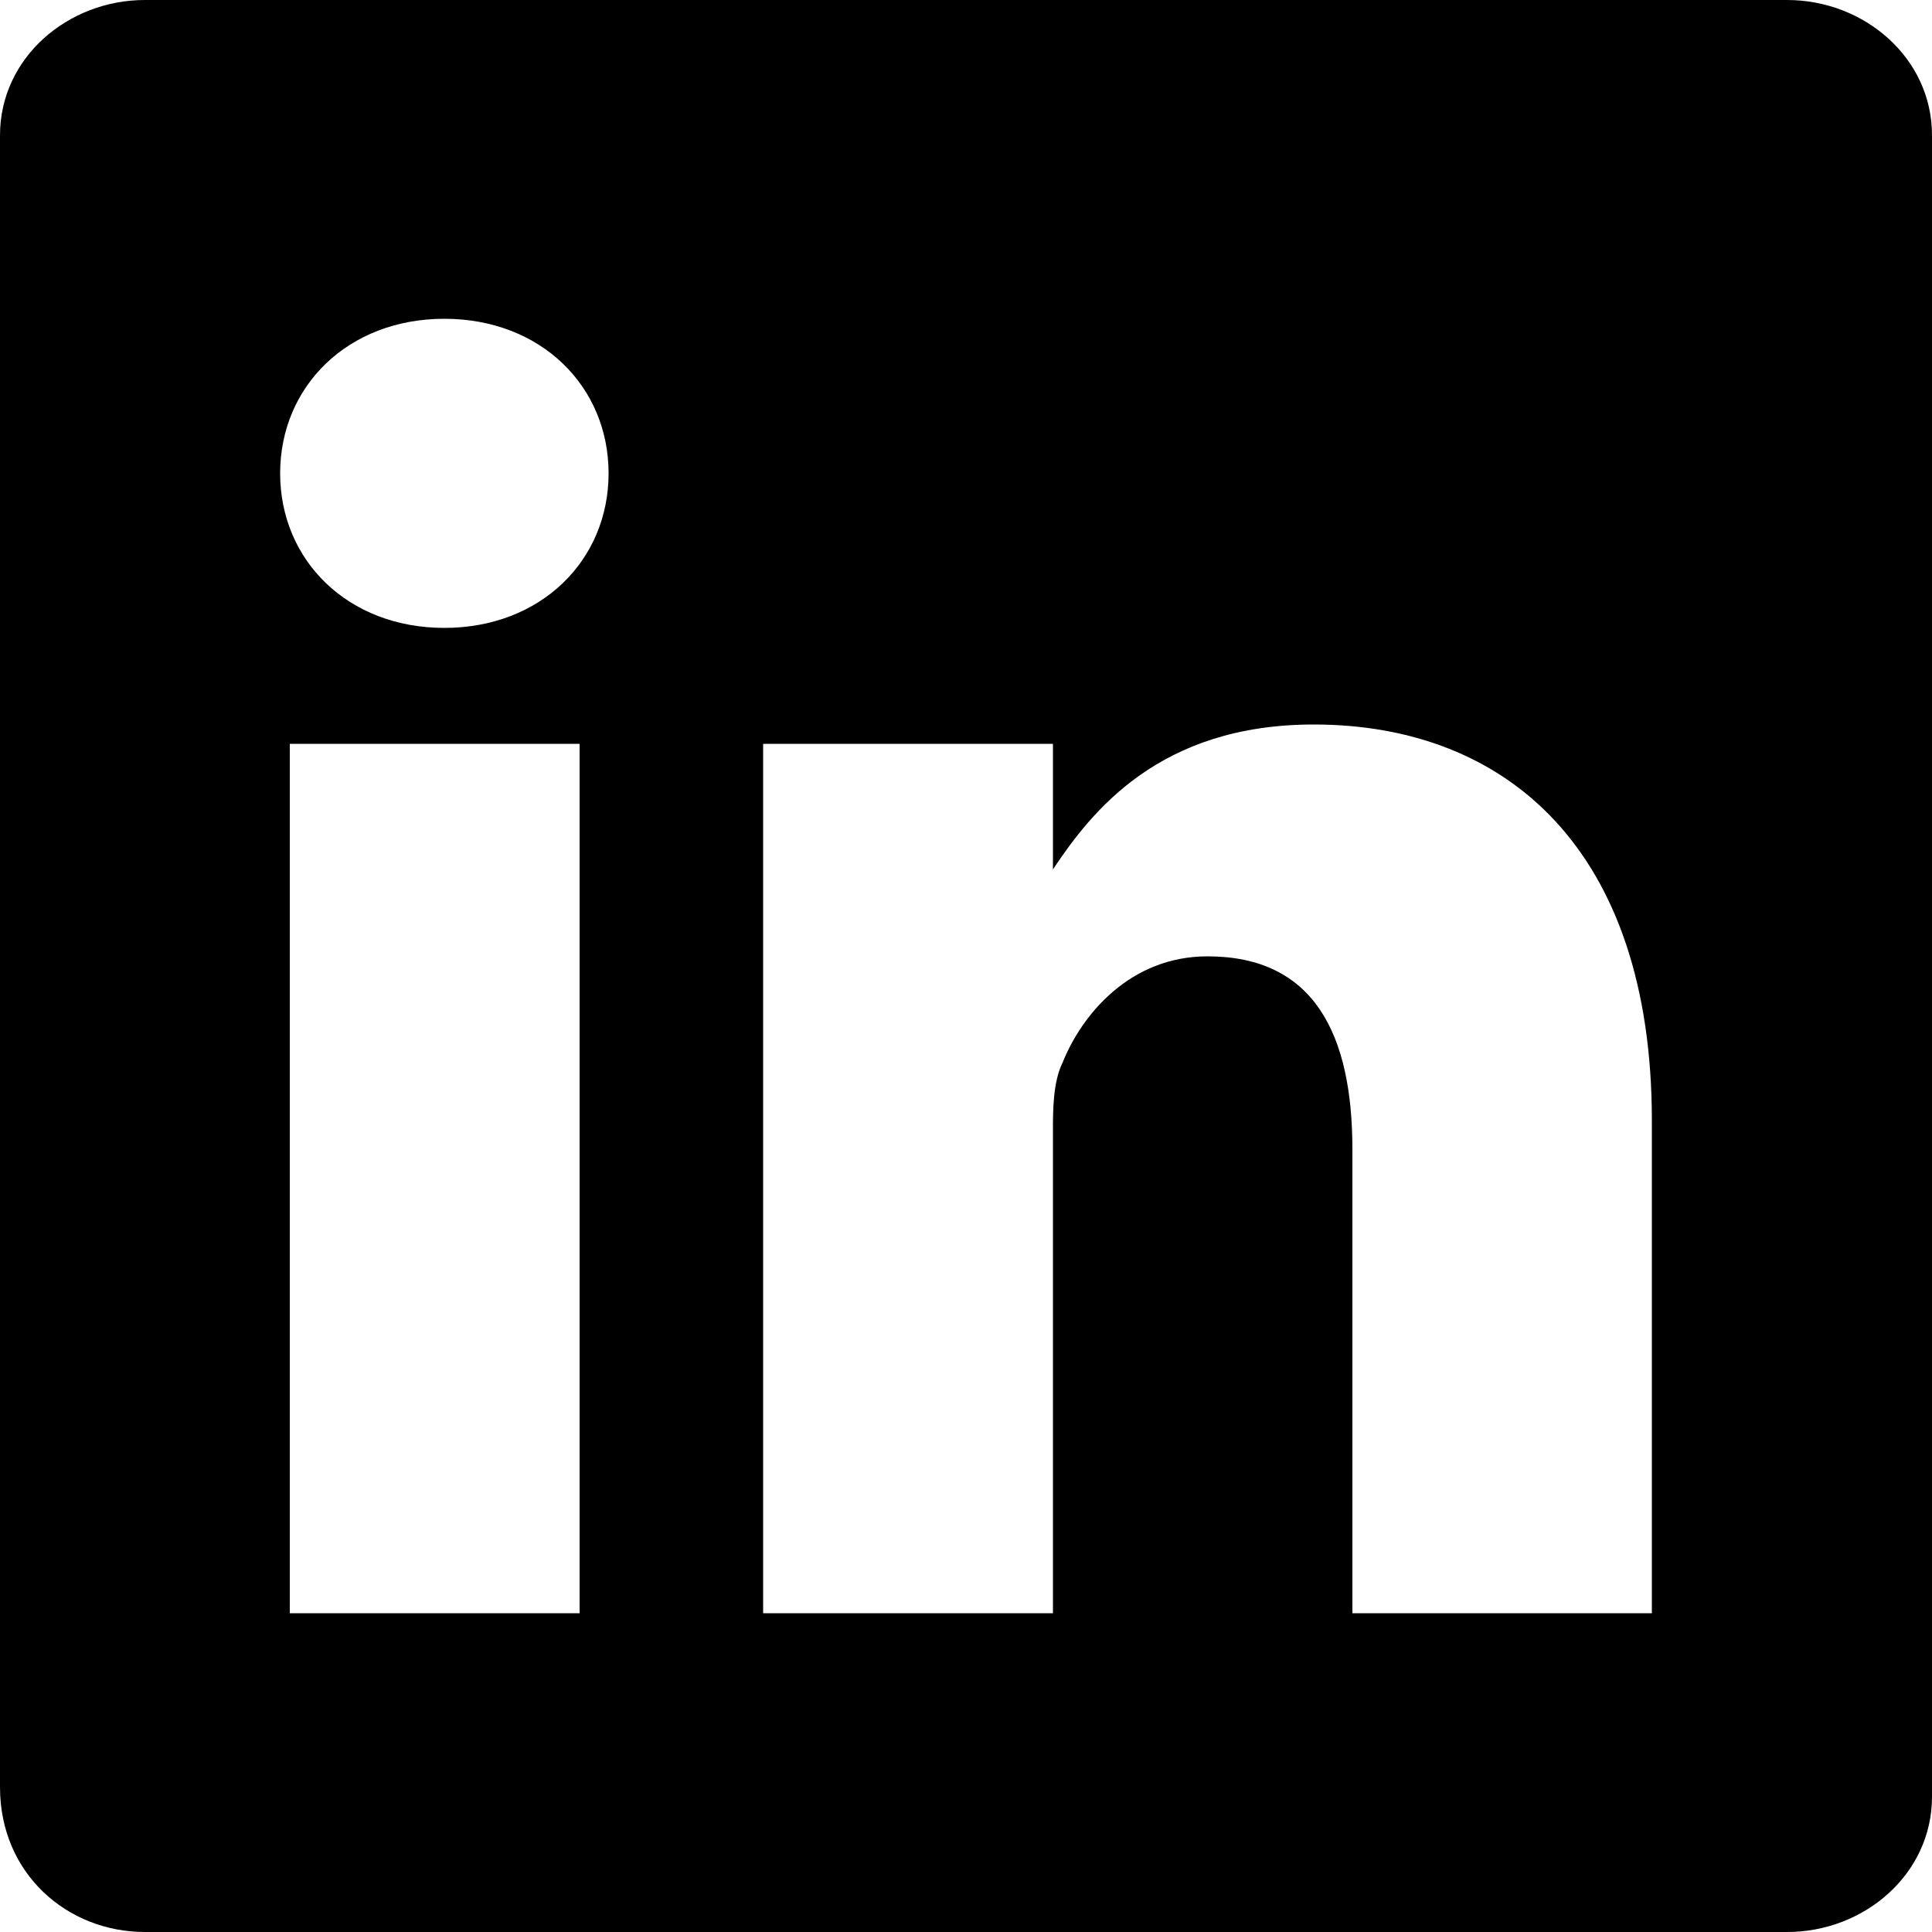
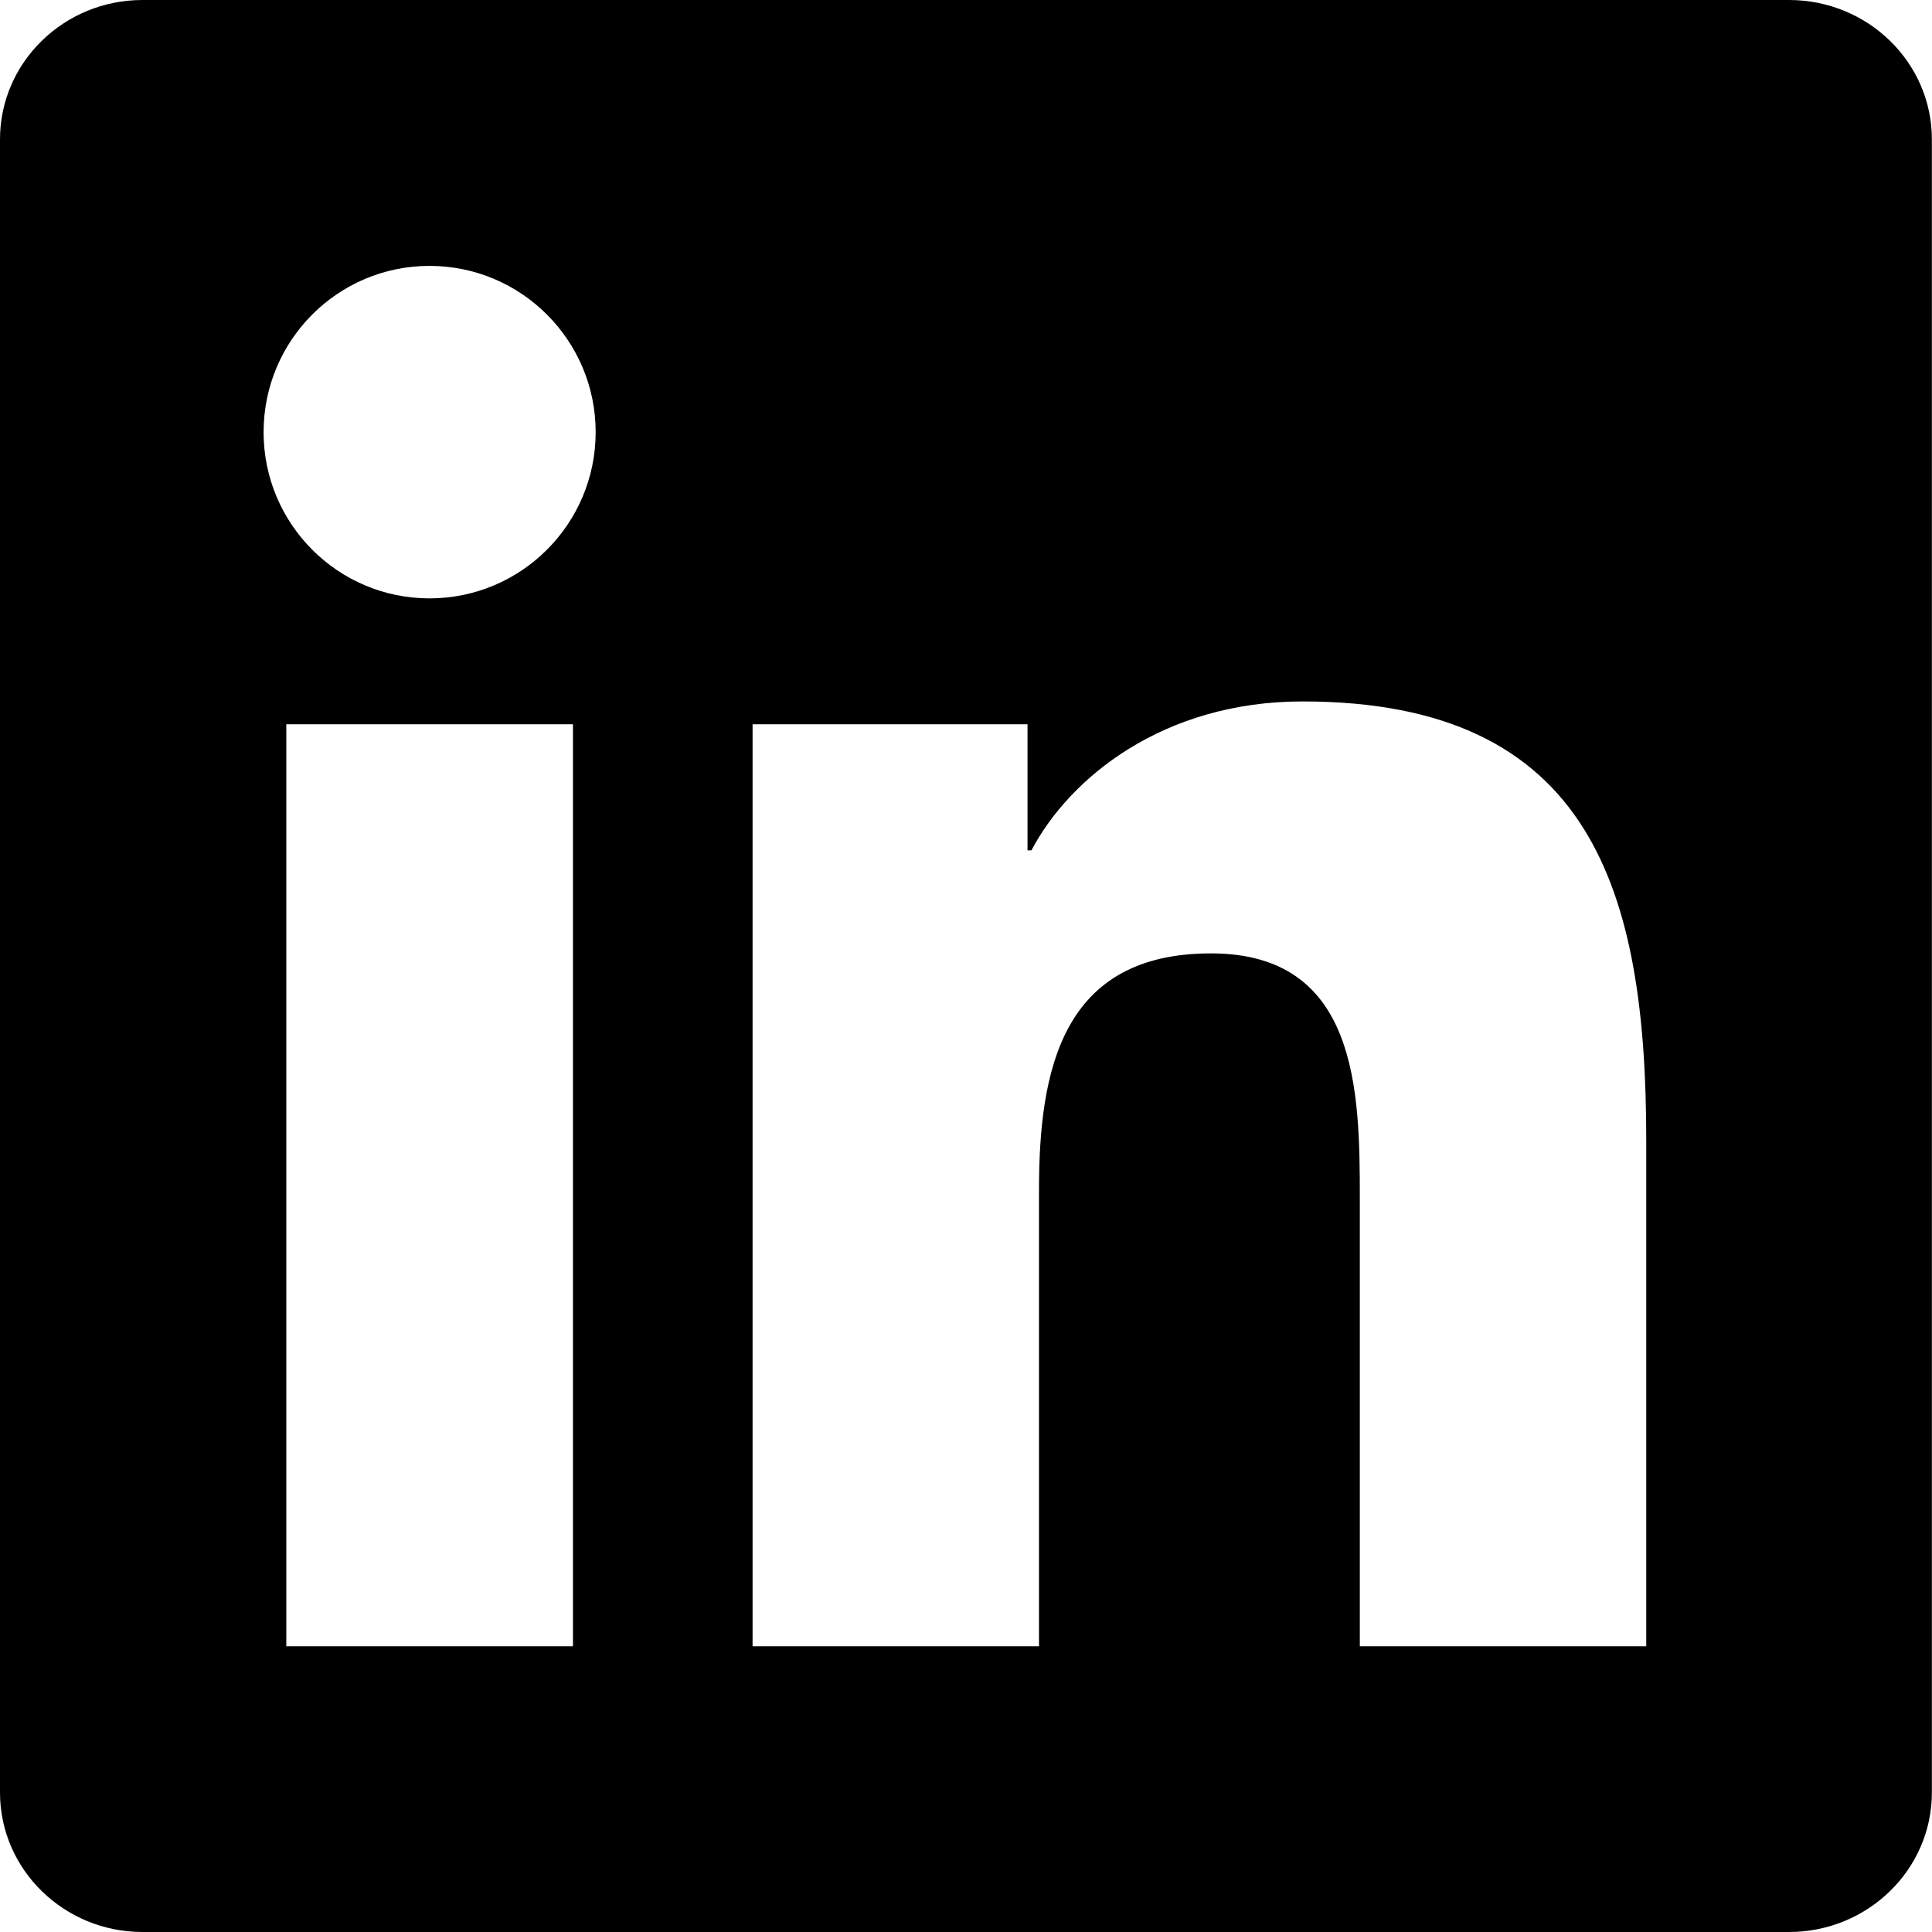
- <svg xmlns="http://www.w3.org/2000/svg" width="20px" height="20px" viewBox="0 0 20 20" version="1.1">
+ <svg xmlns="http://www.w3.org/2000/svg" width="32px" height="32px" viewBox="0 0 32 32" version="1.1">
  <defs />
-   <g id="Page-1" stroke="none" stroke-width="1" fill-rule="evenodd">
-     <g id="social-linkedin">
-       <path d="M18.5,0 L1.5,0 C0.7,0 0,0.6 0,1.4 L0,18.5 C0,19.4 0.7,20 1.5,20 L18.5,20 C19.3,20 20,19.4 20,18.6 L20,1.4 C20,0.6 19.3,0 18.5,0 Z M6.1,16.7 L3,16.7 L3,7.7 L6,7.7 L6,16.7 L6.1,16.7 Z M4.6,6.5 L4.6,6.5 C3.6,6.5 2.9,5.8 2.9,4.9 C2.9,4 3.6,3.3 4.6,3.3 C5.6,3.3 6.3,4 6.3,4.9 C6.3,5.8 5.6,6.5 4.6,6.5 Z M17,16.7 L14,16.7 L14,11.9 C14,10.7 13.6,9.9 12.5,9.9 C11.7,9.9 11.2,10.5 11,11 C10.9,11.2 10.9,11.5 10.9,11.7 L10.9,16.7 L7.9,16.7 L7.9,7.7 L10.9,7.7 L10.9,9 C11.3,8.4 12,7.5 13.6,7.5 C15.6,7.5 17.1,8.8 17.1,11.6 L17.1,16.7 L17,16.7 Z" id="Shape" />
-       <path d="M10.8,9 L10.8,9 C10.7,9 10.7,9 10.8,9 L10.8,9 Z" id="Shape" />
+   <g id="social-icons" stroke="none" stroke-width="1" fill="none" fill-rule="evenodd">
+     <g id="icon-linkedin" fill="#000000">
+       <path d="M27.267,27.267 L22.523,27.267 L22.523,19.841 C22.523,18.069 22.491,15.791 20.058,15.791 C17.587,15.791 17.209,17.721 17.209,19.714 L17.209,27.267 L12.465,27.267 L12.465,11.996 L17.019,11.996 L17.019,14.084 L17.084,14.084 C17.717,12.883 19.264,11.618 21.575,11.618 C26.381,11.618 27.267,14.78 27.267,18.893 L27.267,27.267 Z M7.114,9.911 C5.595,9.911 4.366,8.677 4.366,7.158 C4.366,5.638 5.595,4.404 7.114,4.404 C8.634,4.404 9.866,5.638 9.866,7.158 C9.866,8.677 8.634,9.911 7.114,9.911 Z M4.742,27.267 L9.49,27.267 L9.49,11.996 L4.742,11.996 L4.742,27.267 Z M29.631,0 L2.36,0 C1.059,0 0,1.033 0,2.308 L0,29.69 C0,30.965 1.059,32 2.36,32 L29.631,32 C30.937,32 31.998,30.965 31.998,29.69 L31.998,2.308 C31.998,1.033 30.937,0 29.631,0 Z" id="Fill-1" />
    </g>
  </g>
</svg>
